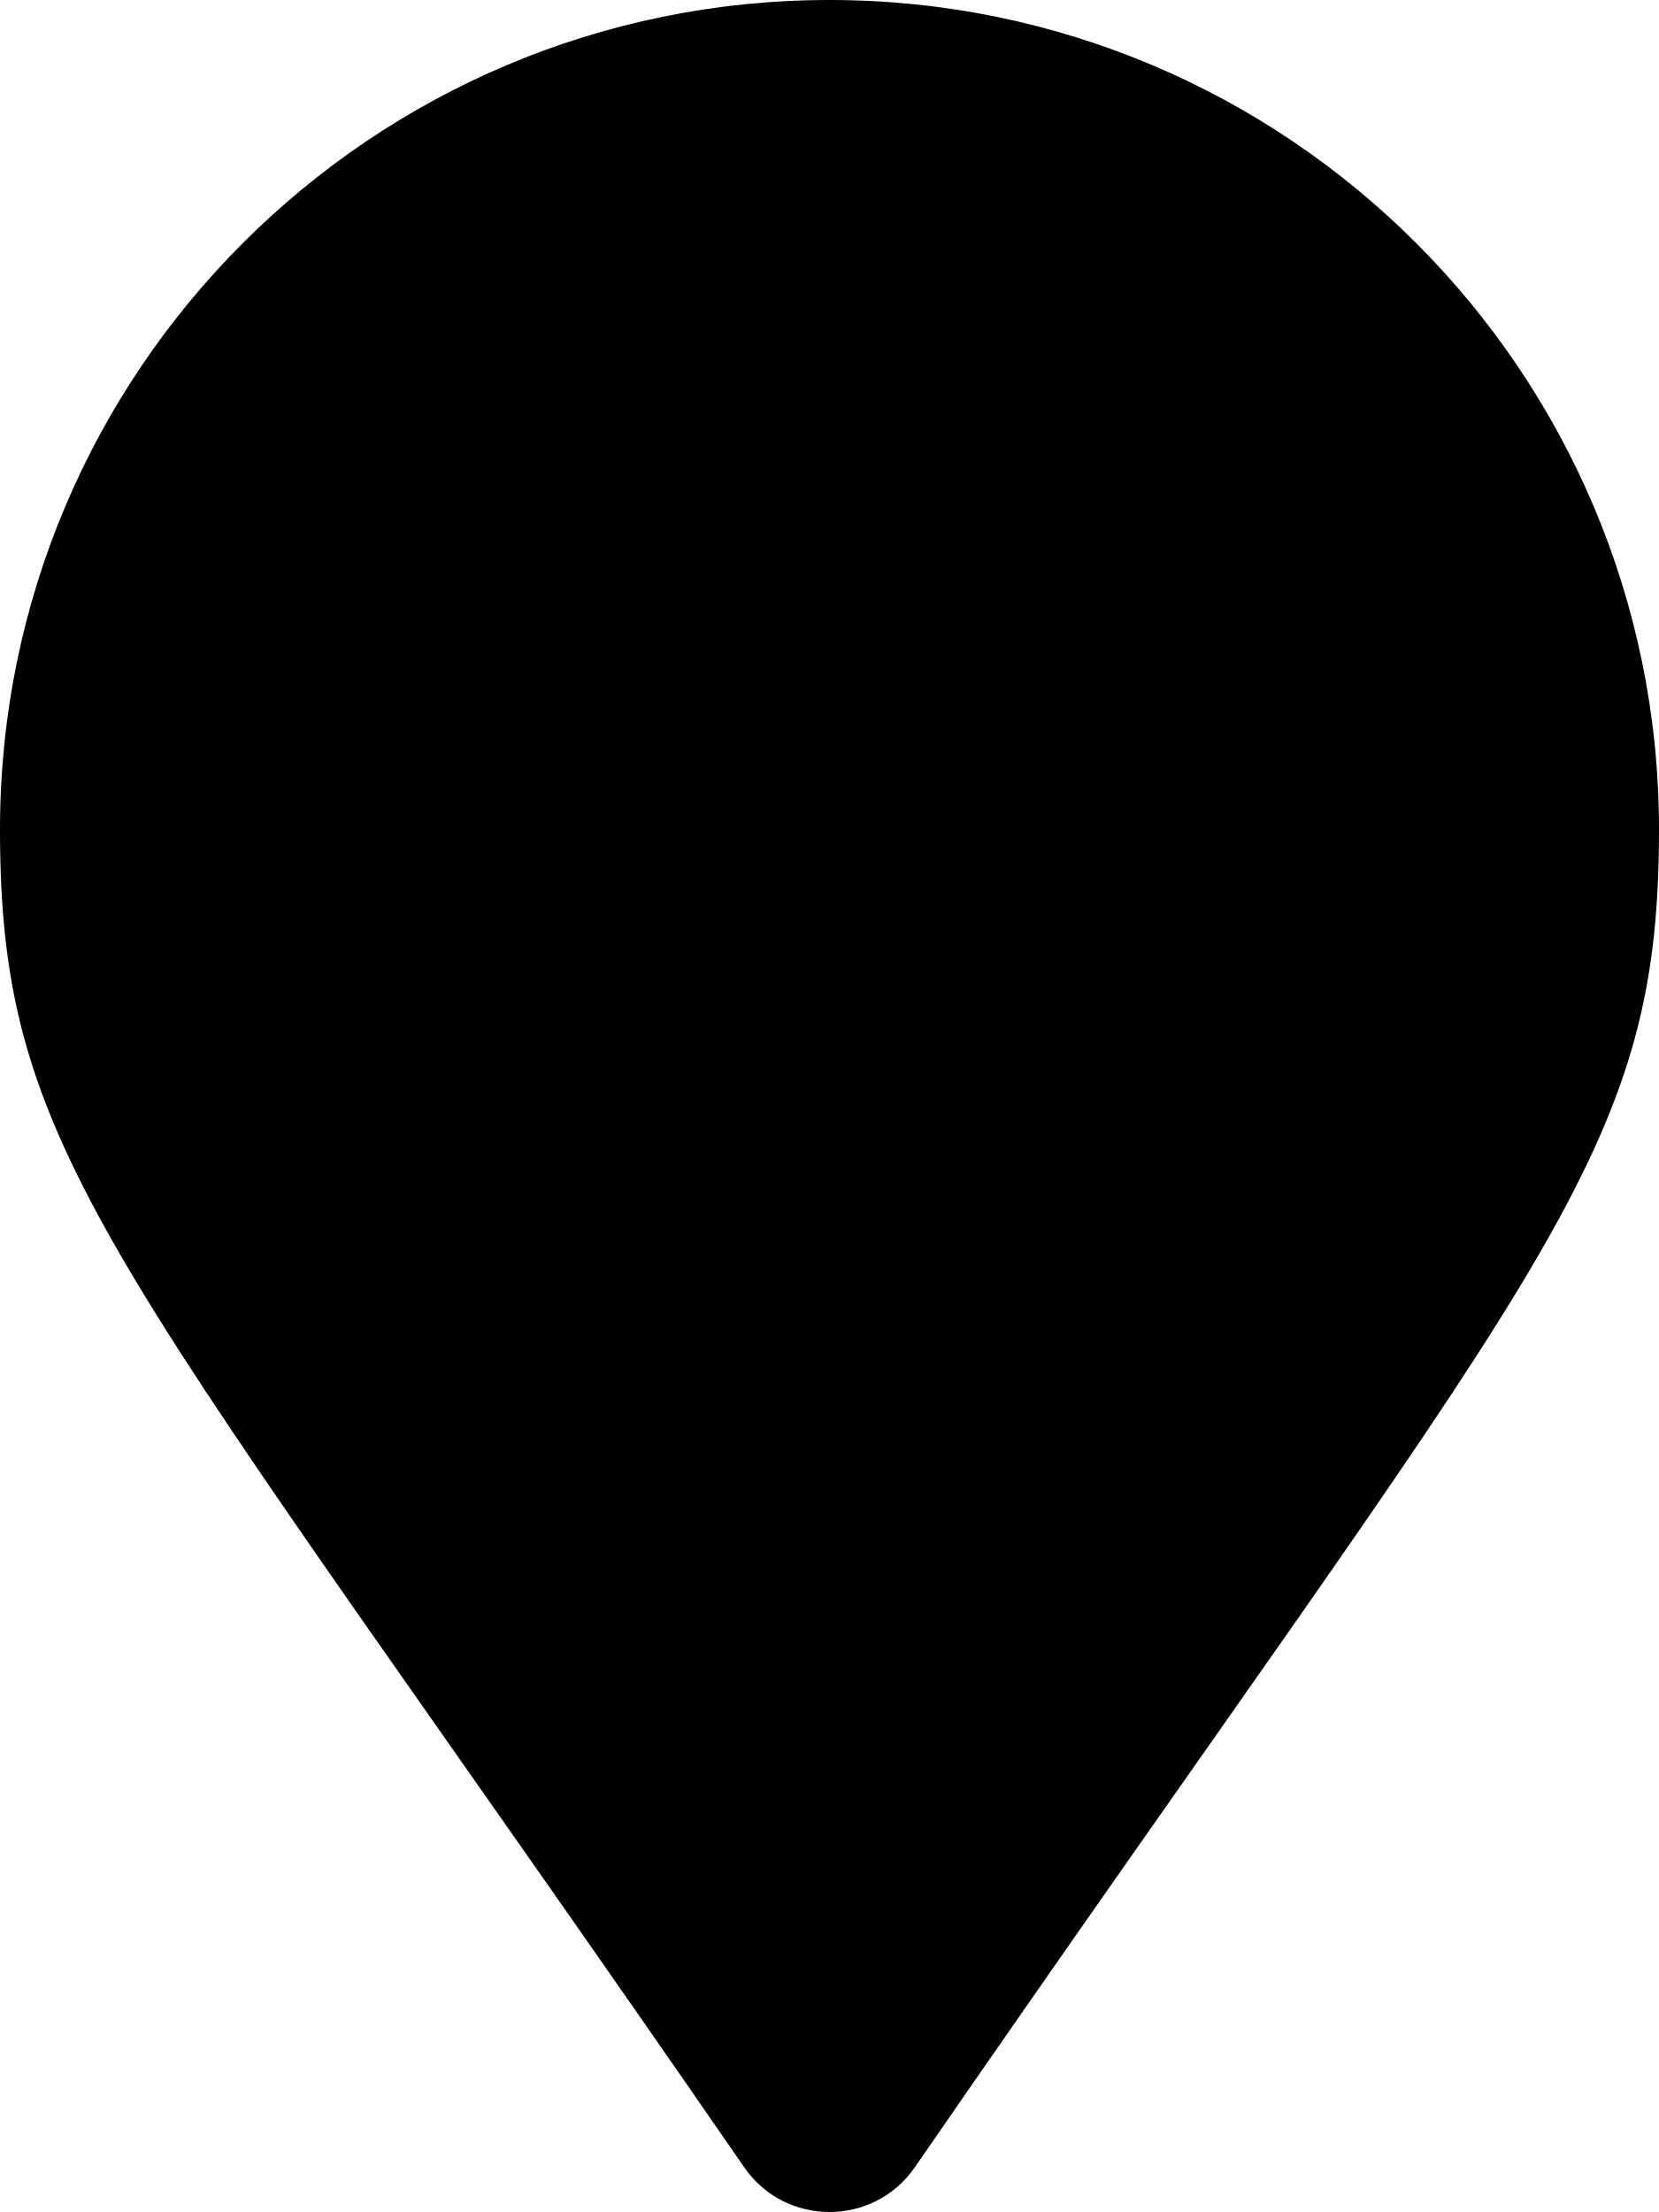
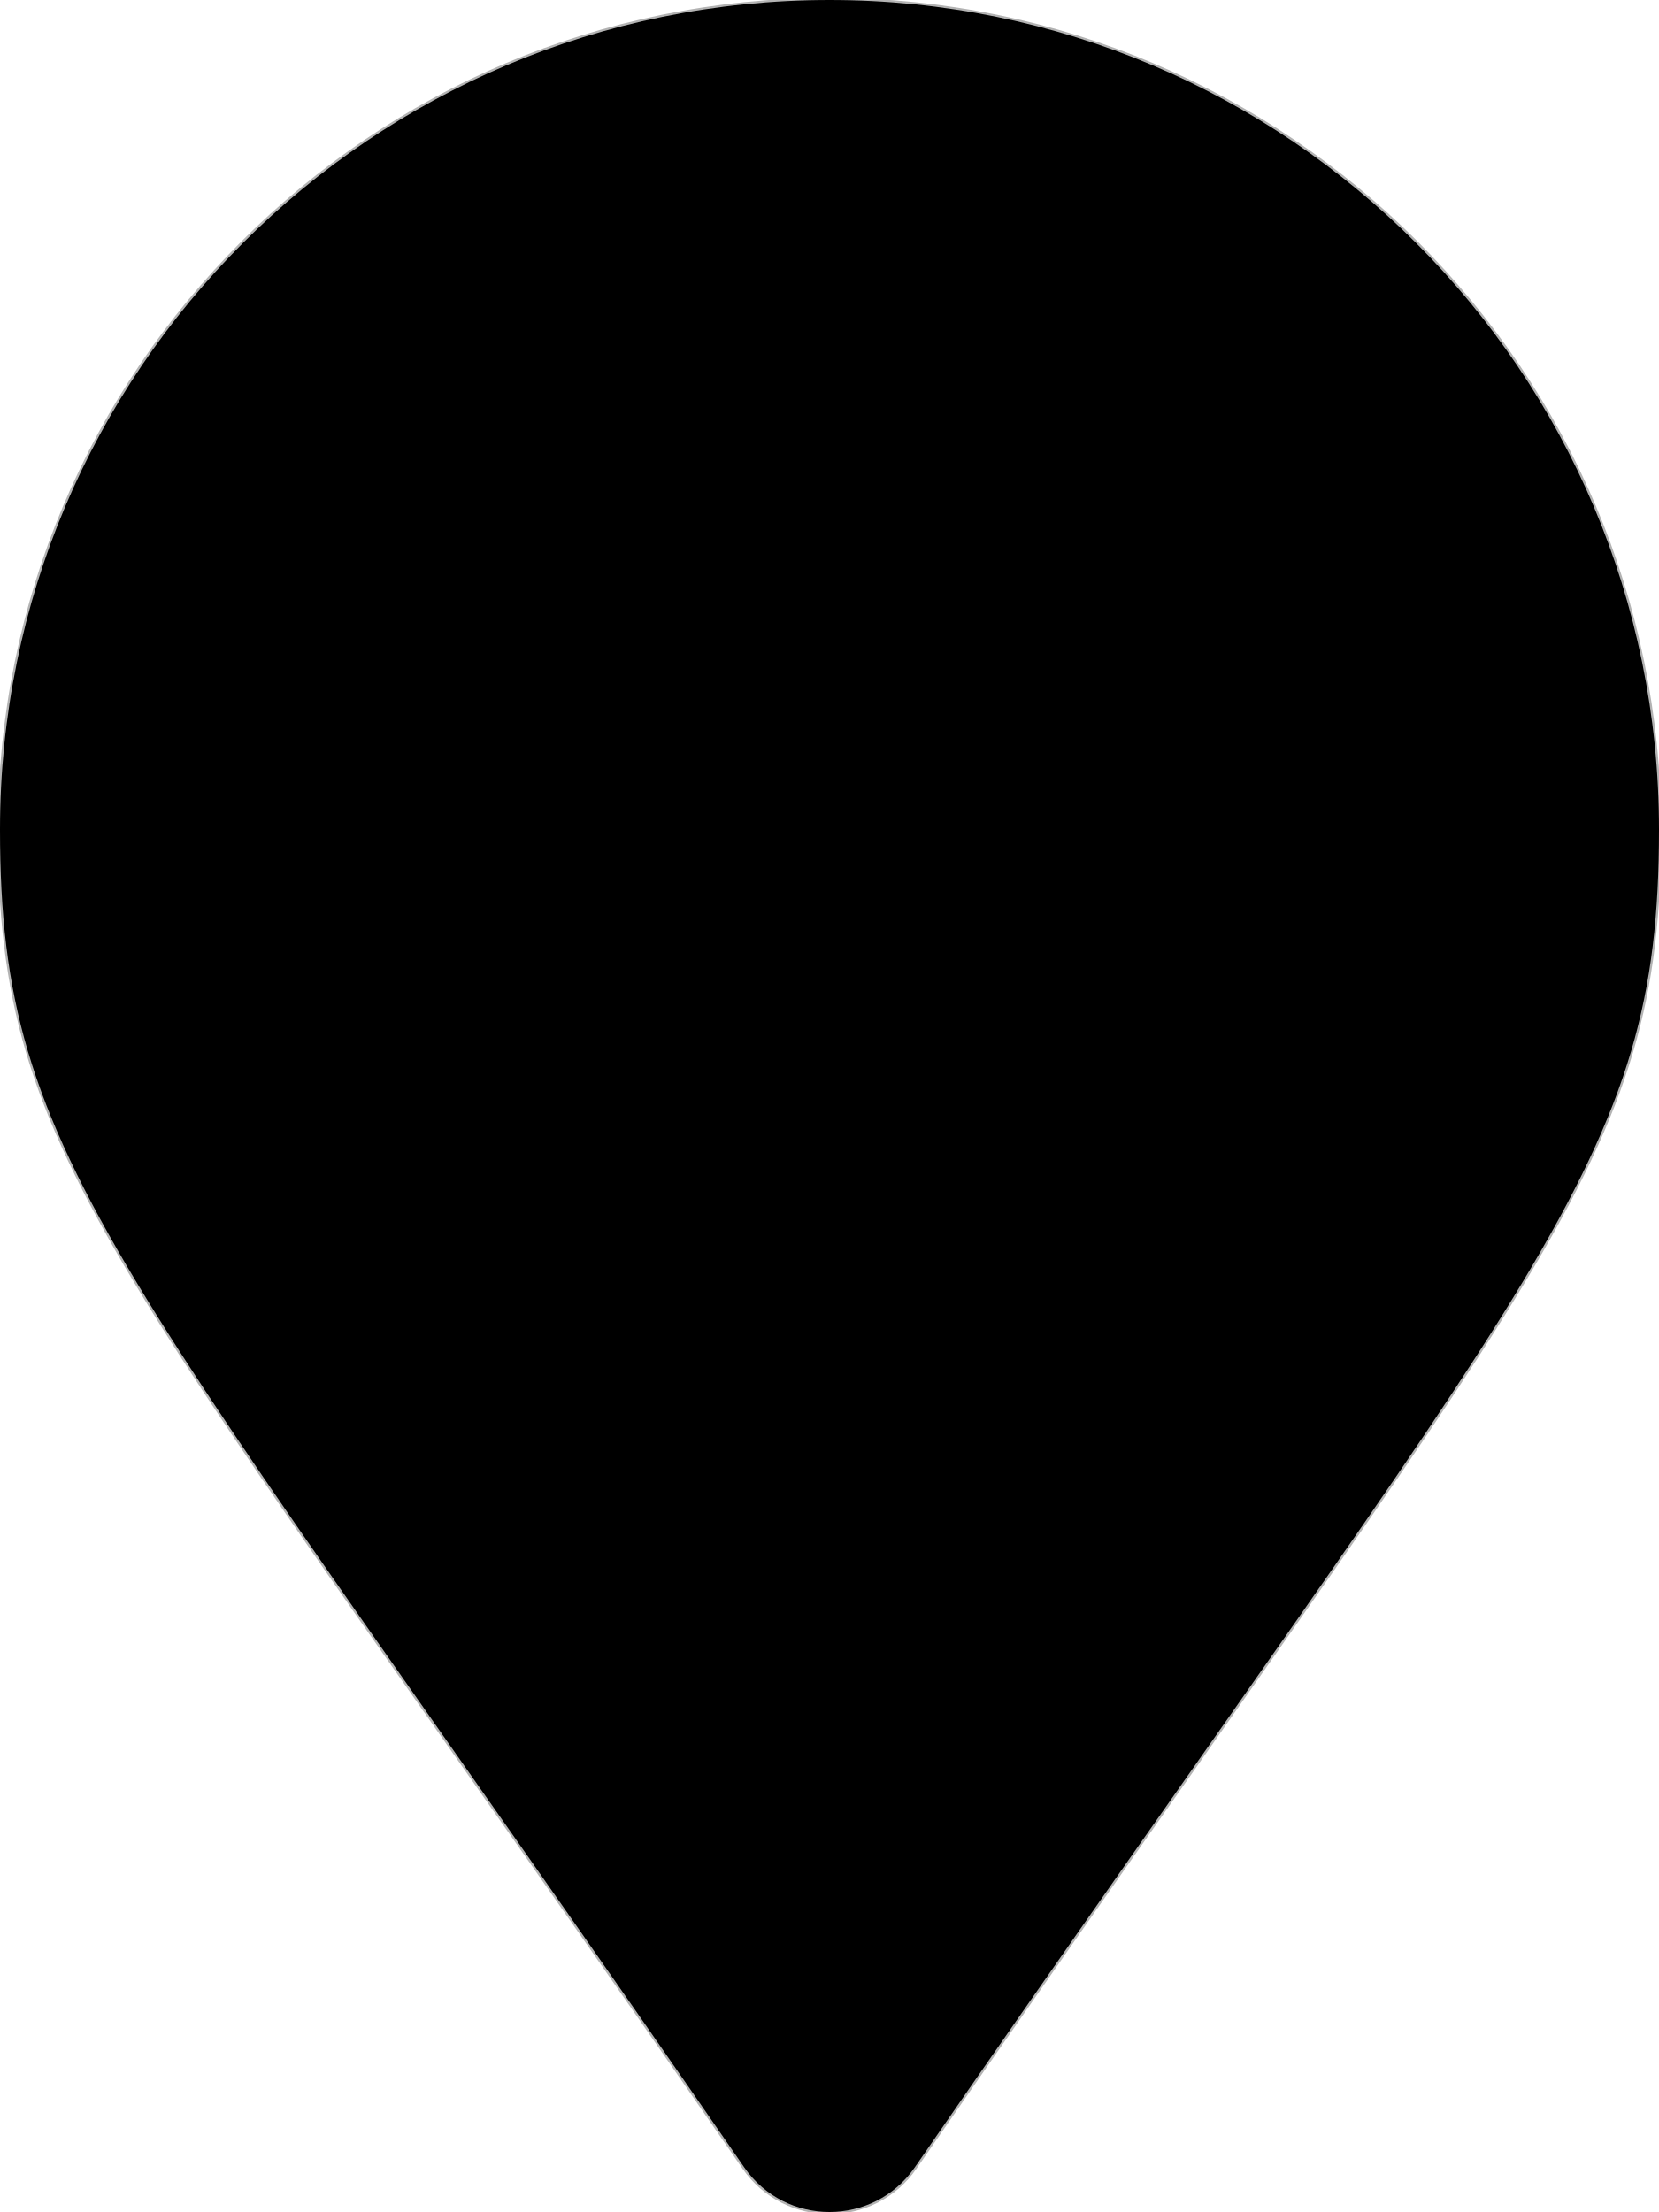
- <svg xmlns="http://www.w3.org/2000/svg" class="icon-marker" viewBox="0 0 384 512">
+ <svg xmlns="http://www.w3.org/2000/svg" stroke="rgb(0,0,0,0.3)" stroke-width="0.5rem" class="icon-marker" viewBox="0 0 384 512">
  <path d="M172.268 501.67C26.97 291.031 0 269.413 0 192 0 85.961 85.961 0 192 0s192 85.961 192 192c0 77.413-26.97 99.031-172.268 309.67-9.535 13.774-29.93 13.773-39.464 0z" />
</svg>
